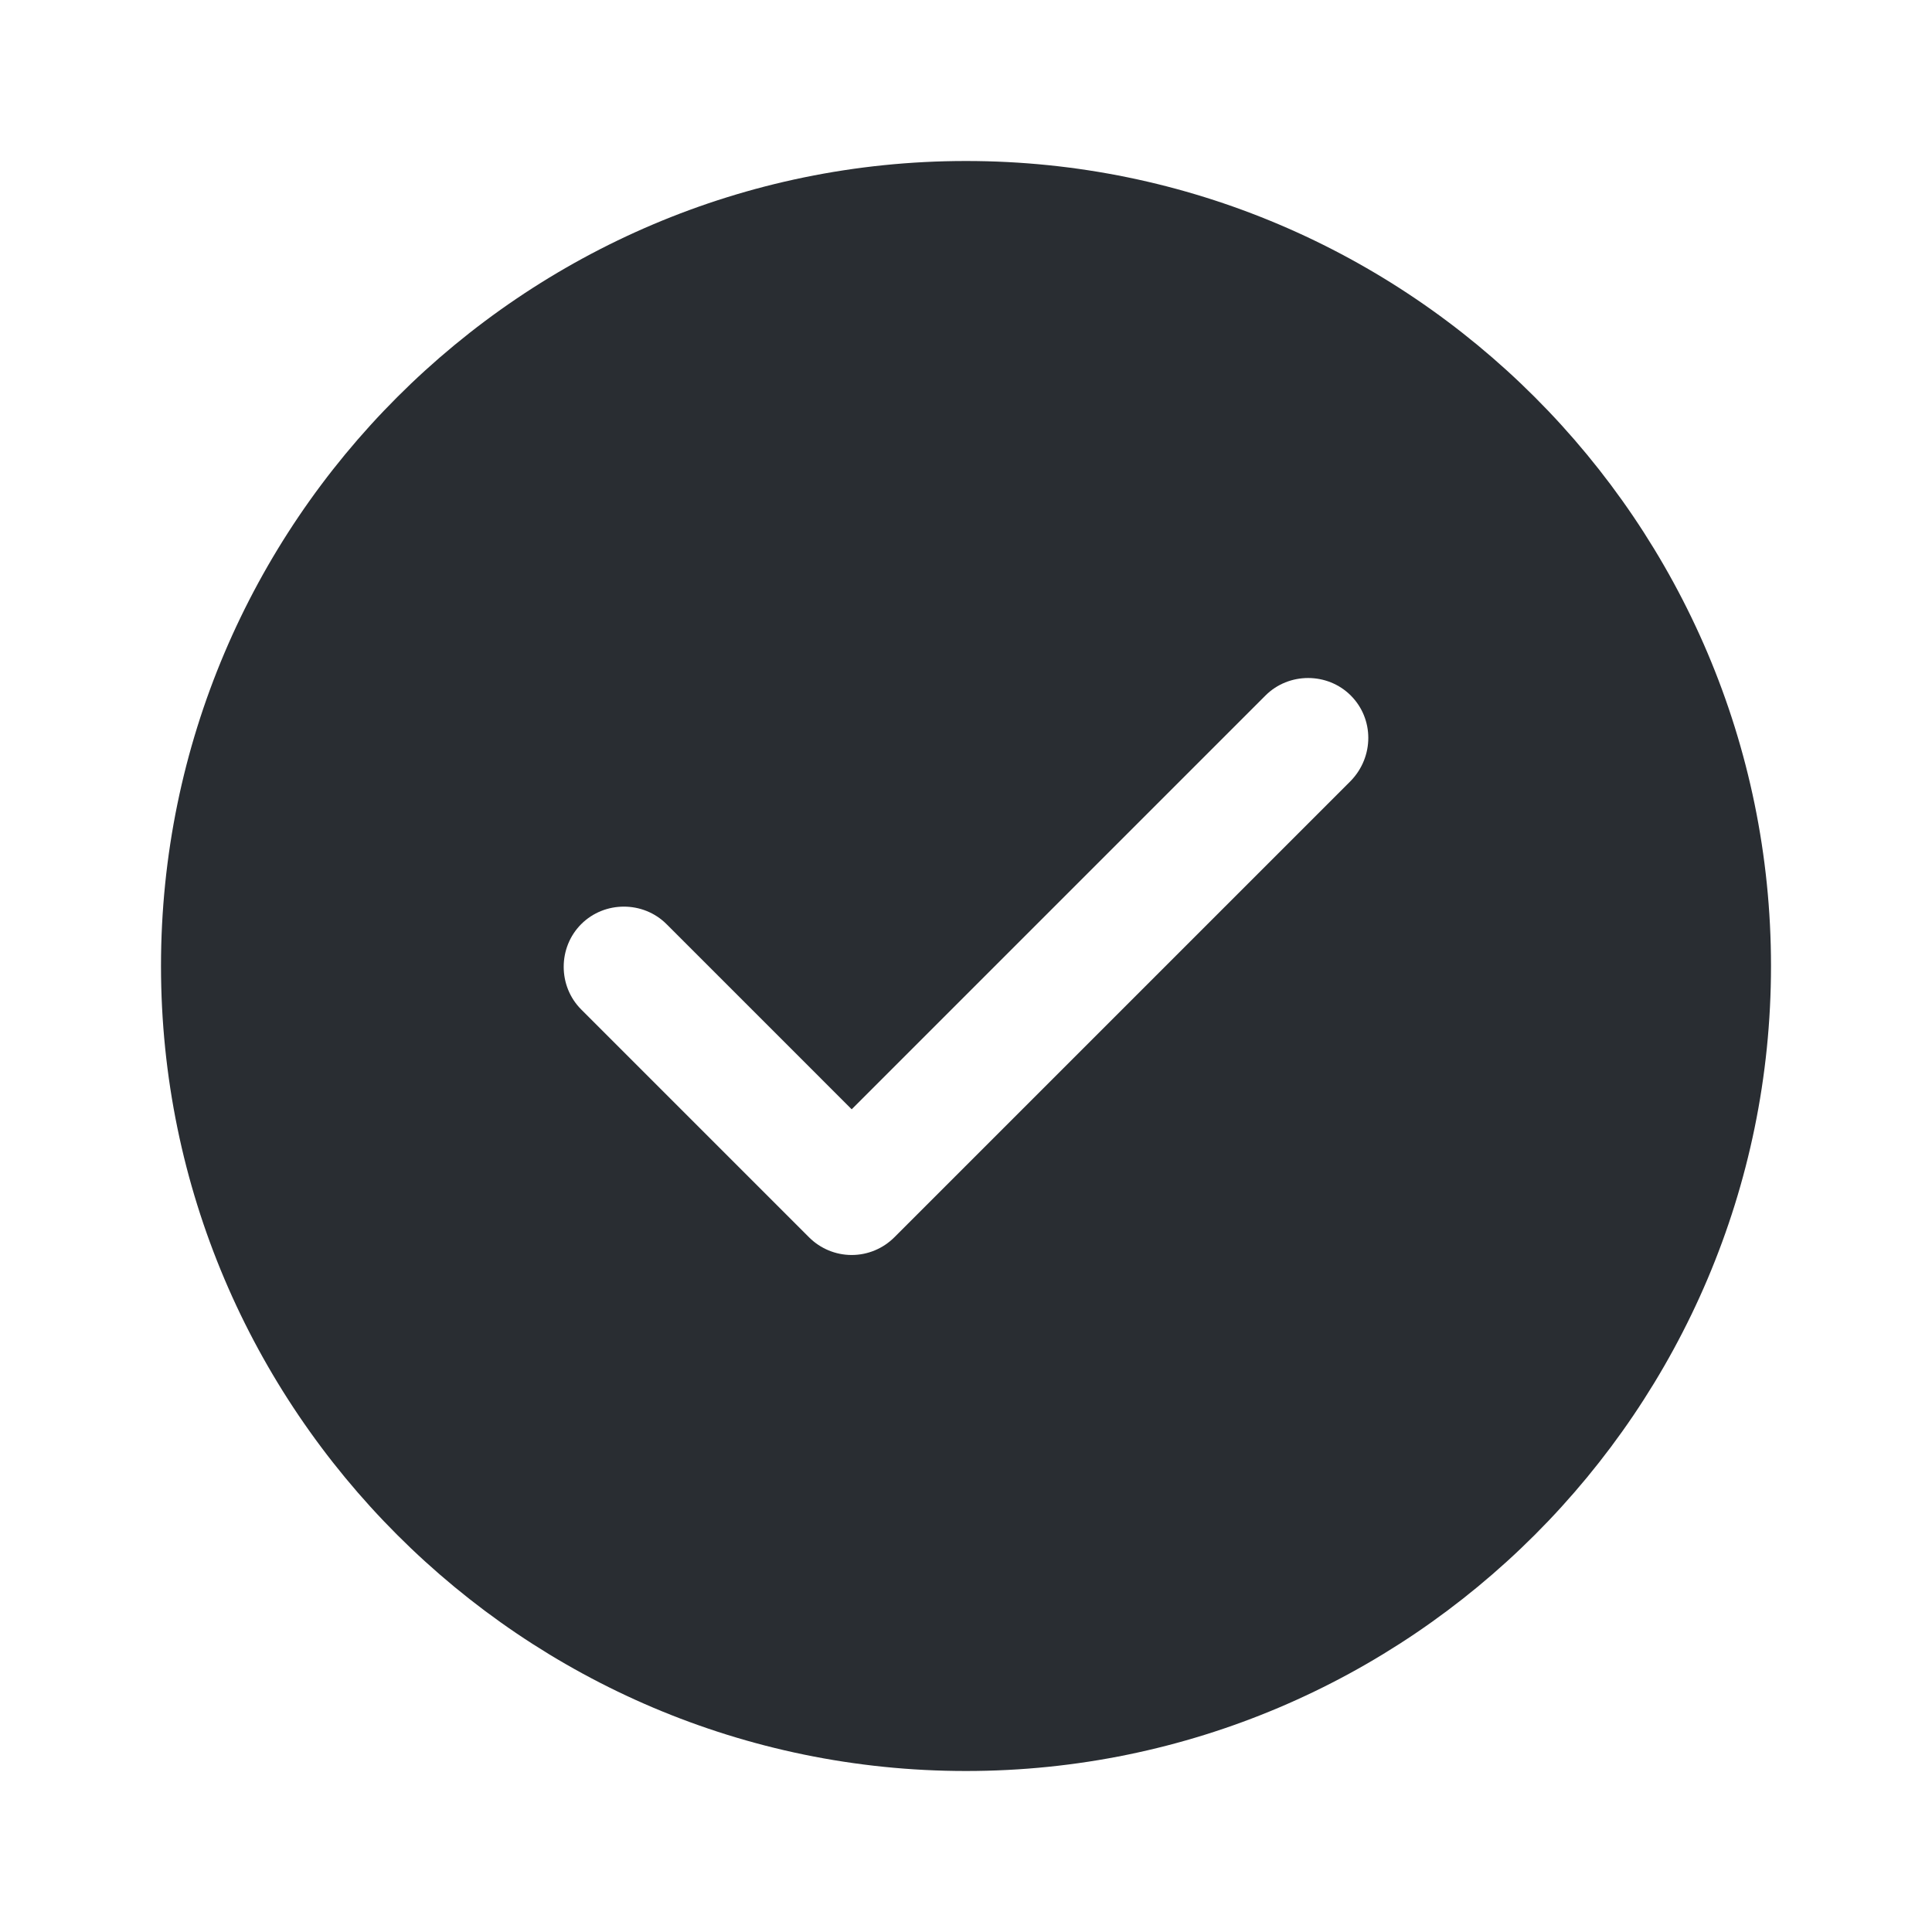
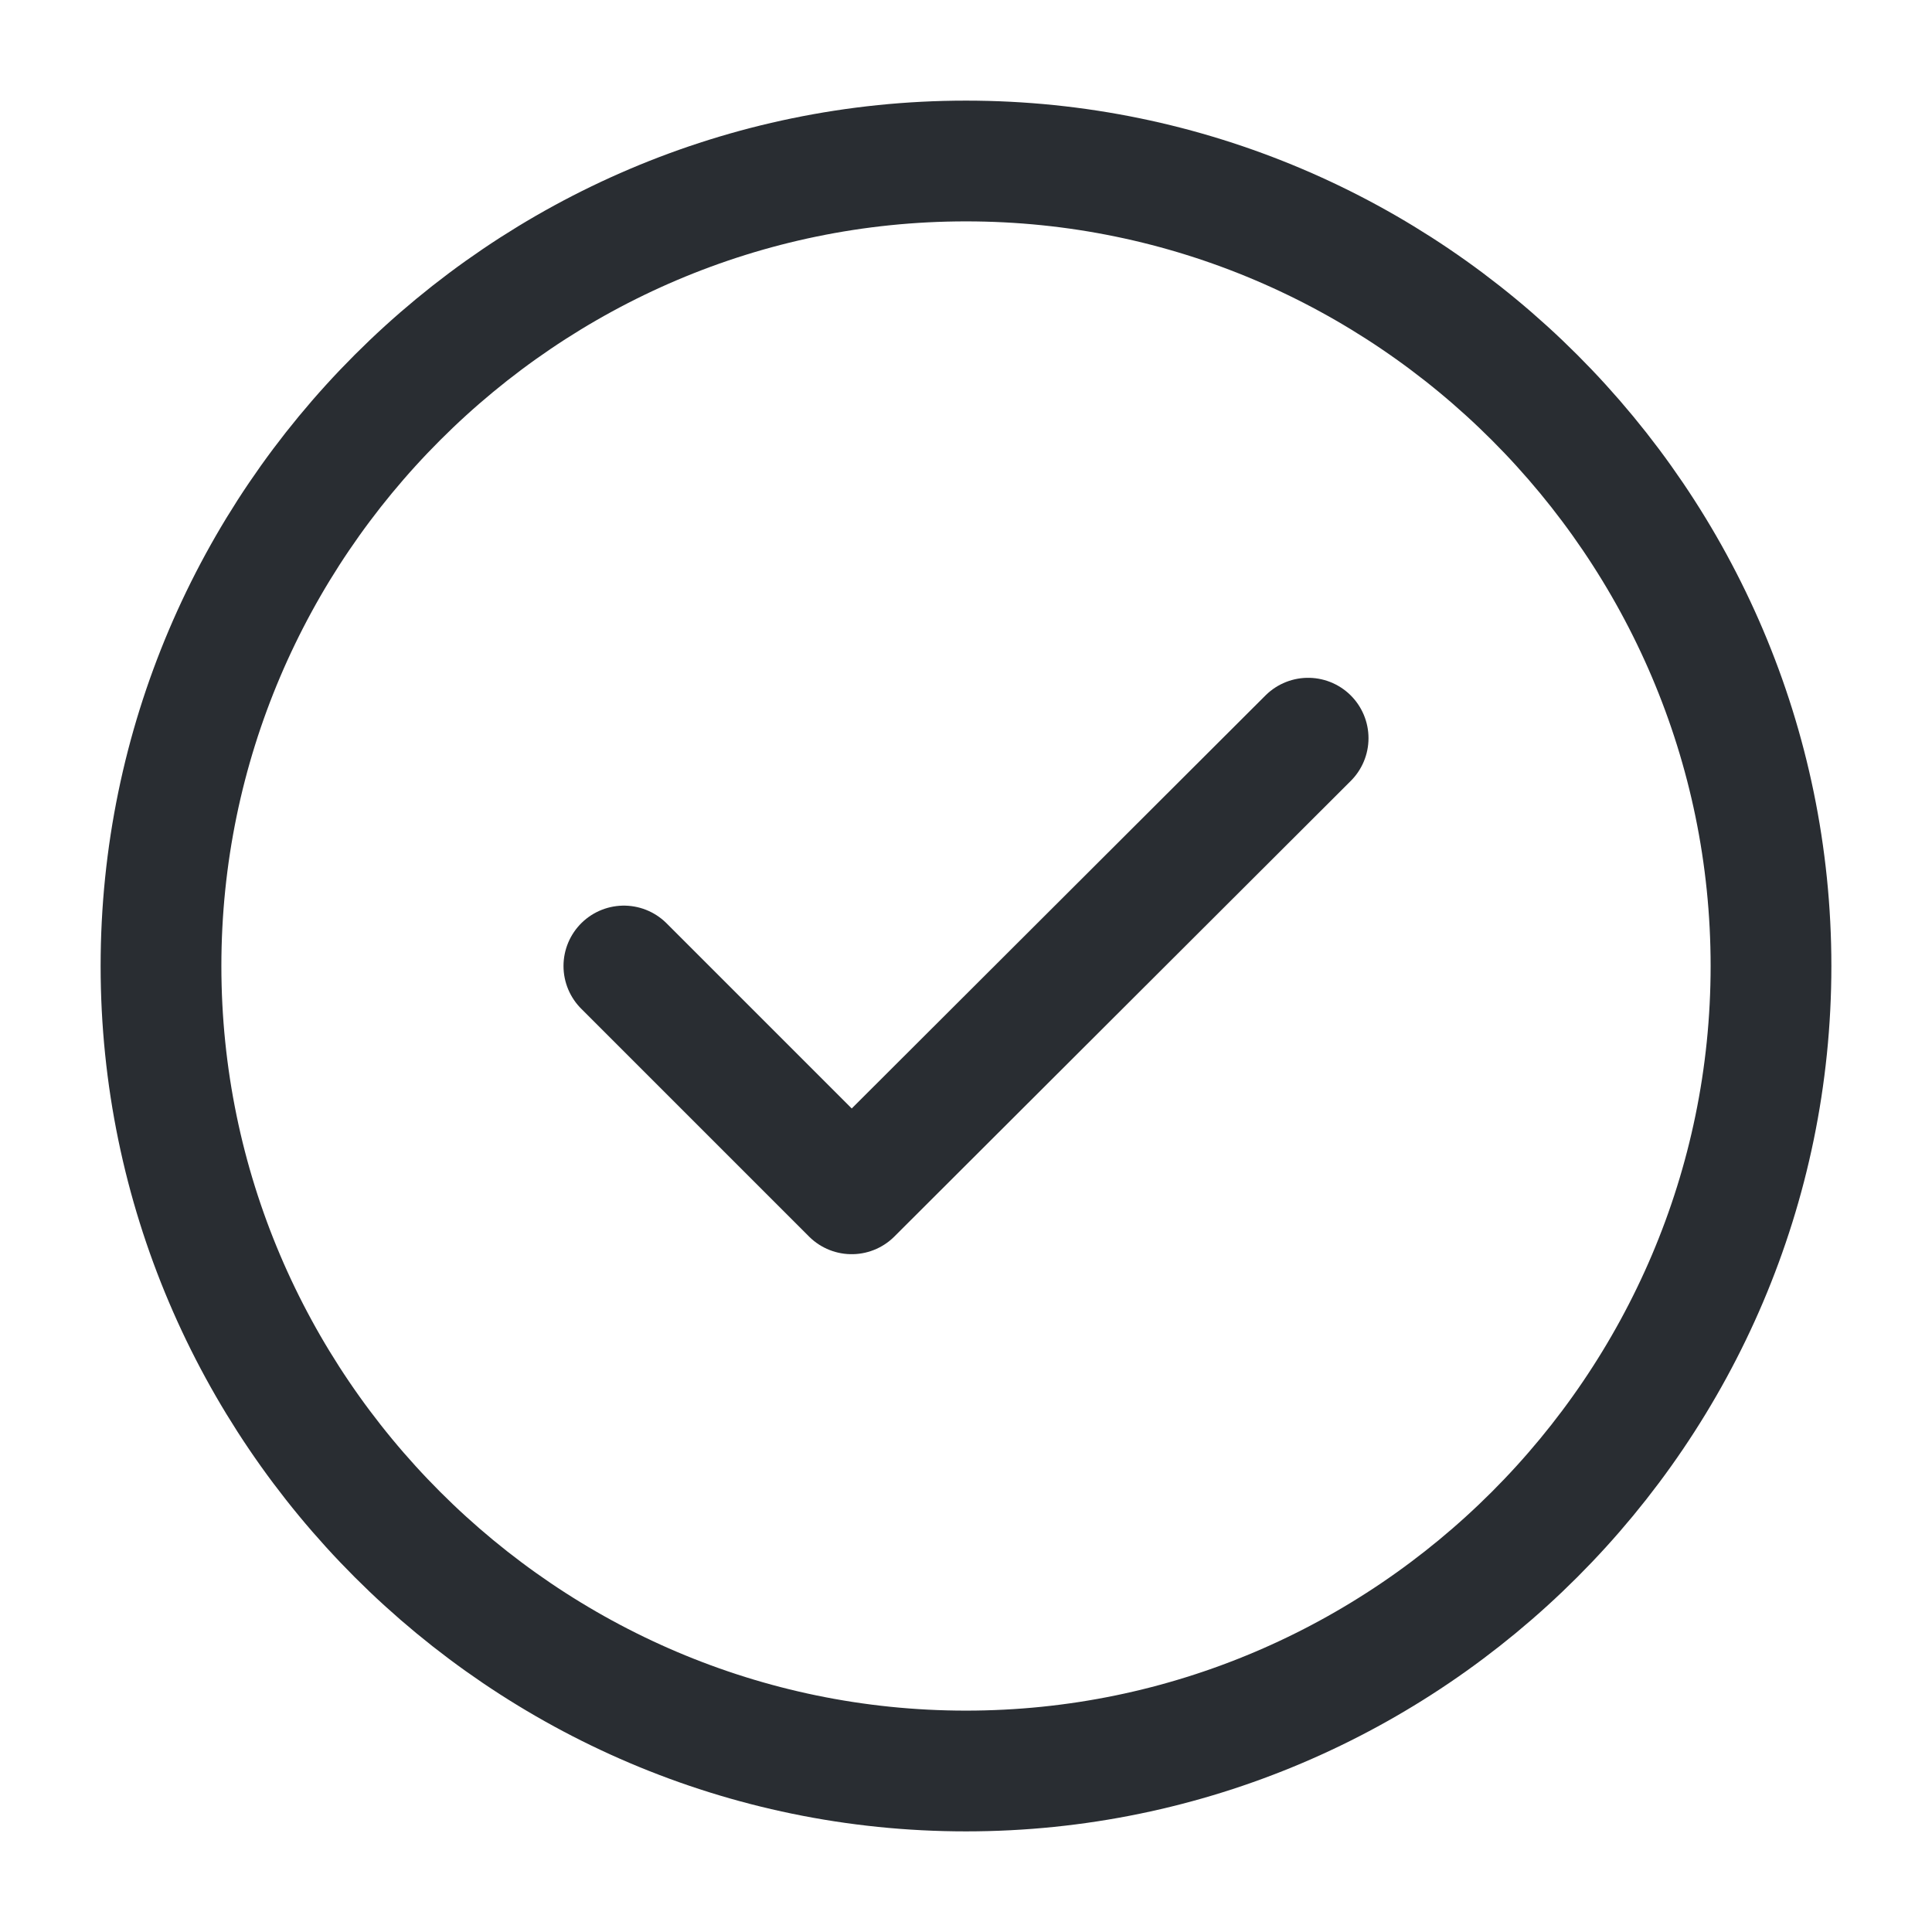
<svg xmlns="http://www.w3.org/2000/svg" width="24" height="24" viewBox="0 0 24 24" fill="none">
-   <path d="M12 2C6.49 2 2 6.49 2 12C2 17.51 6.49 22 12 22C17.51 22 22 17.51 22 12C22 6.49 17.51 2 12 2ZM16.78 9.7L11.11 15.37C10.97 15.51 10.78 15.59 10.58 15.59C10.38 15.59 10.19 15.51 10.05 15.37L7.22 12.54C6.93 12.25 6.93 11.77 7.22 11.48C7.51 11.19 7.99 11.19 8.28 11.48L10.58 13.78L15.72 8.64C16.01 8.35 16.49 8.35 16.78 8.64C17.07 8.93 17.07 9.4 16.78 9.7Z" fill="#292D32" />
+   <path d="M12 22C17.5 22 22 17.5 22 12C22 6.5 17.5 2 12 2C6.5 2 2 6.5 2 12C2 17.5 6.5 22 12 22Z" stroke="#292D32" stroke-width="1.5" stroke-linecap="round" stroke-linejoin="round" />
+   <path d="M7.75 12L10.58 14.83L16.25 9.17" stroke="#292D32" stroke-width="1.5" stroke-linecap="round" stroke-linejoin="round" />
</svg>
